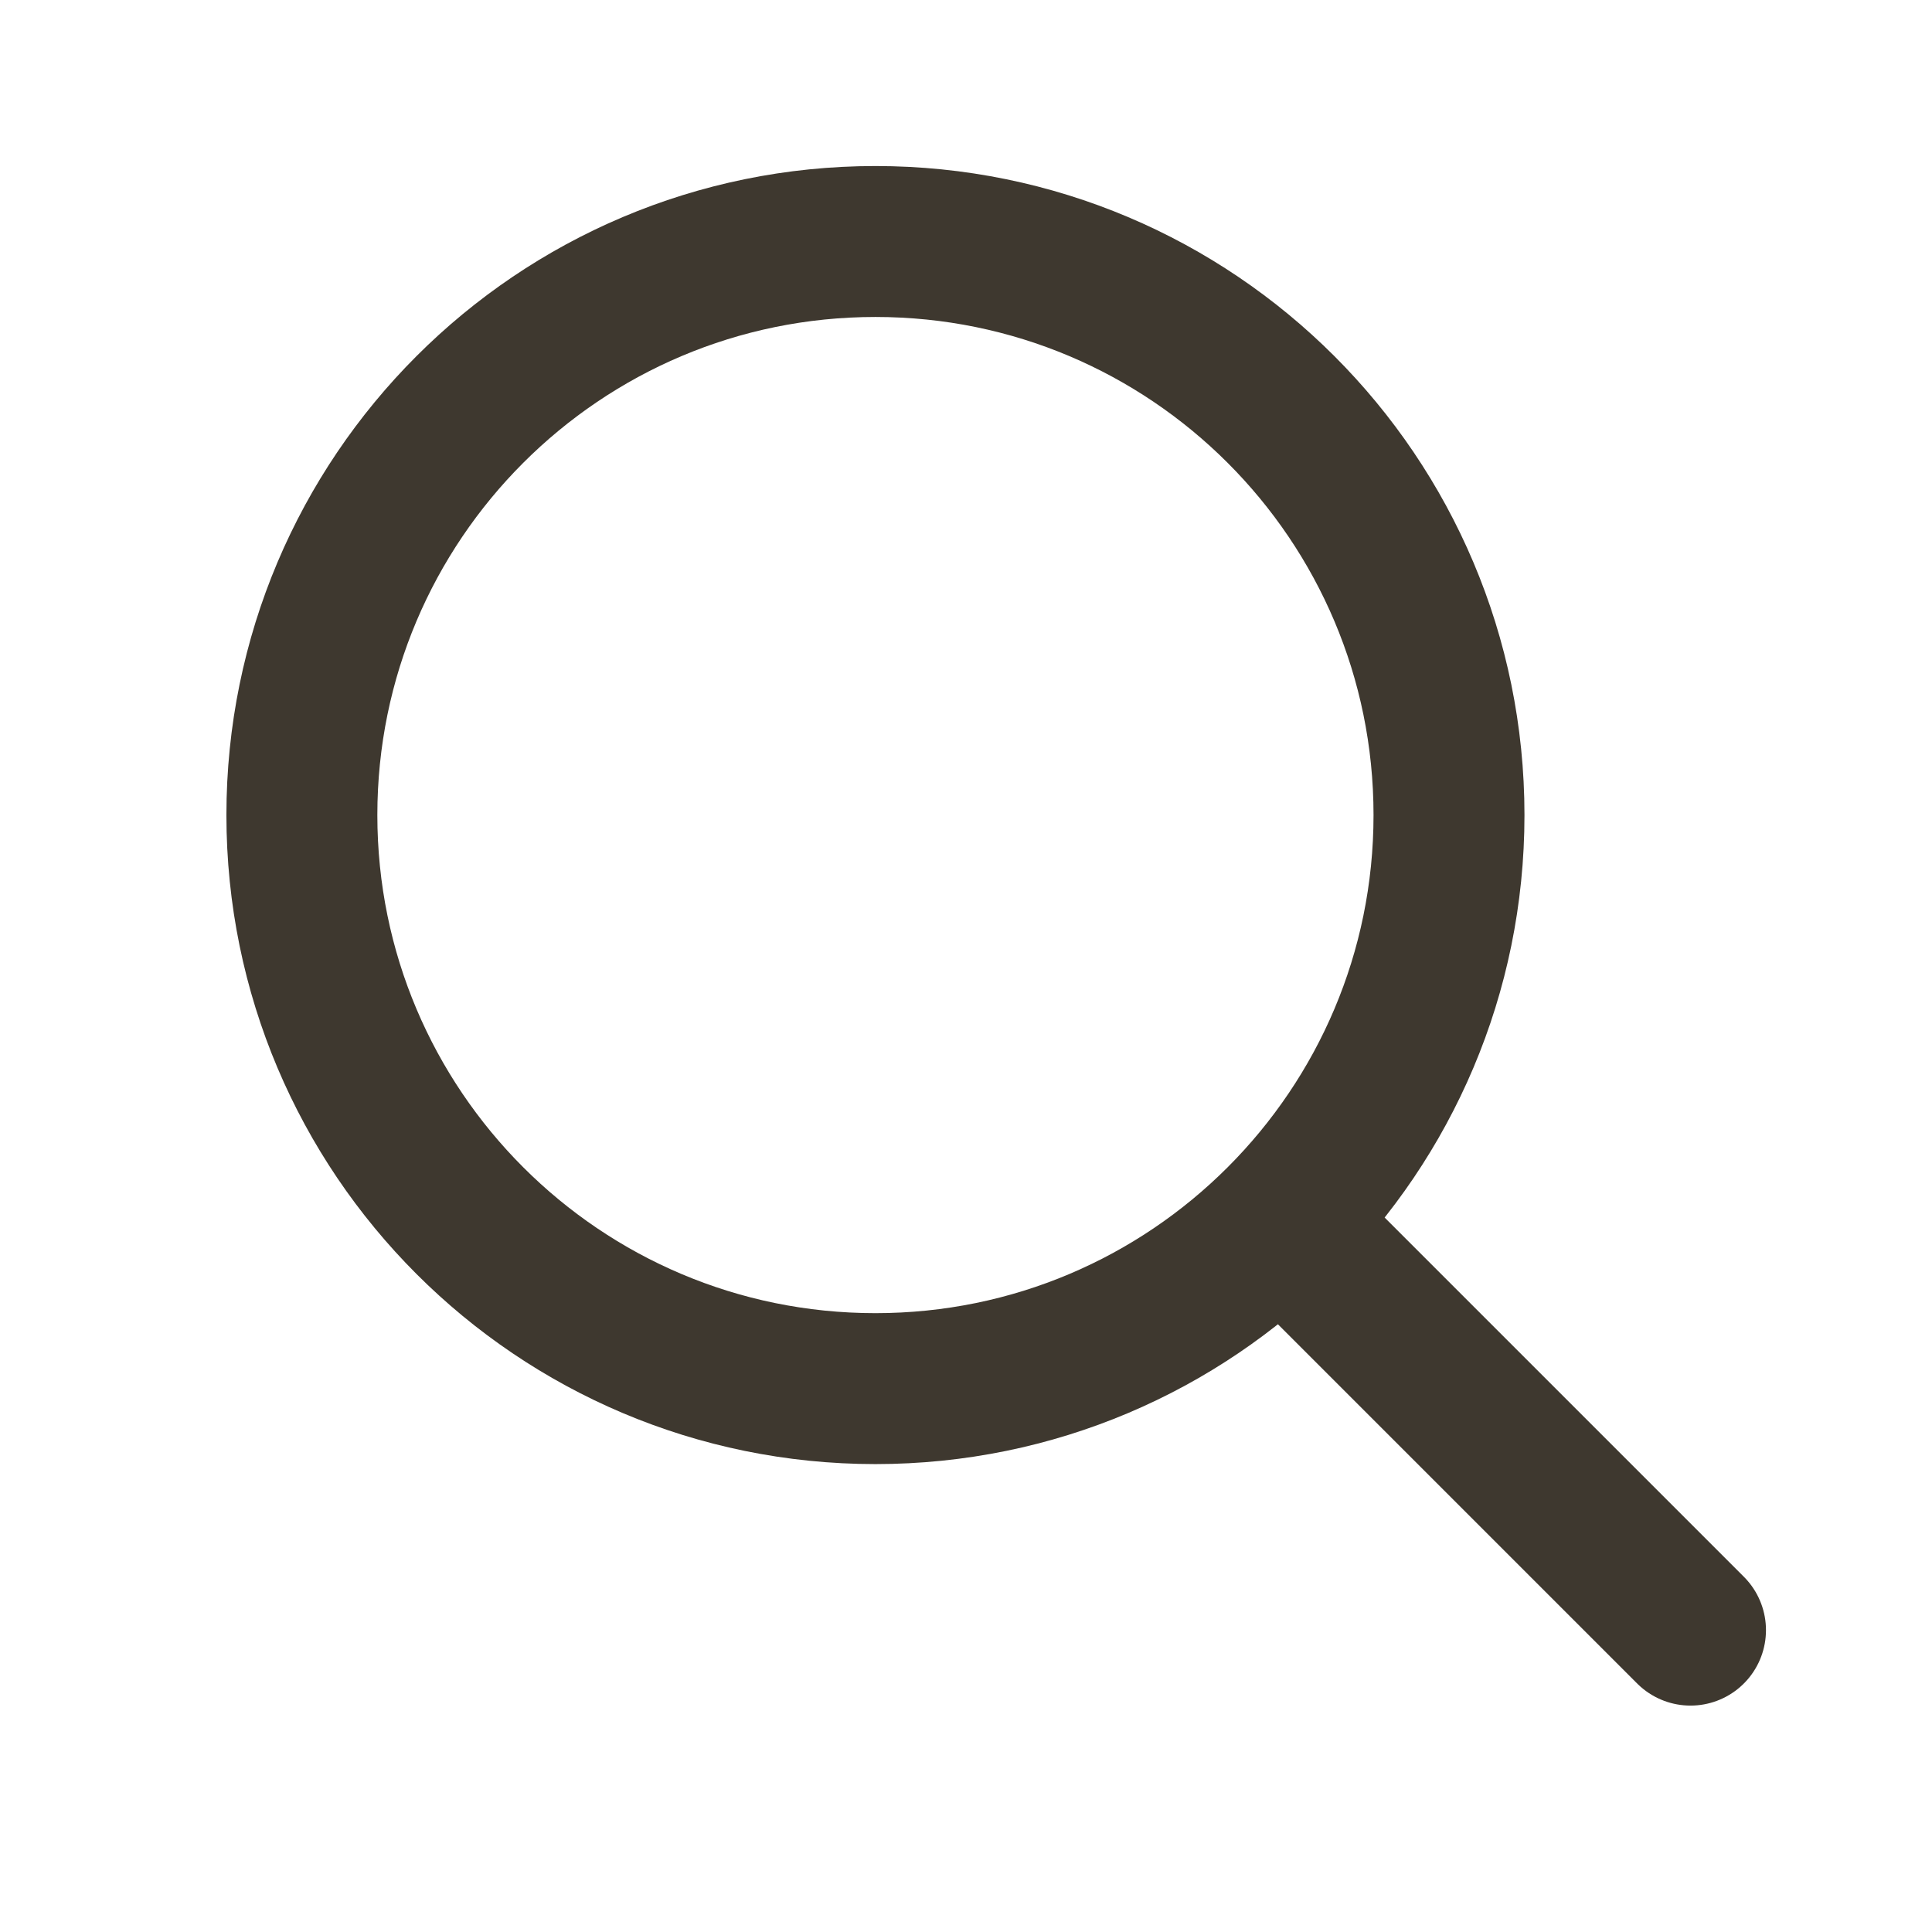
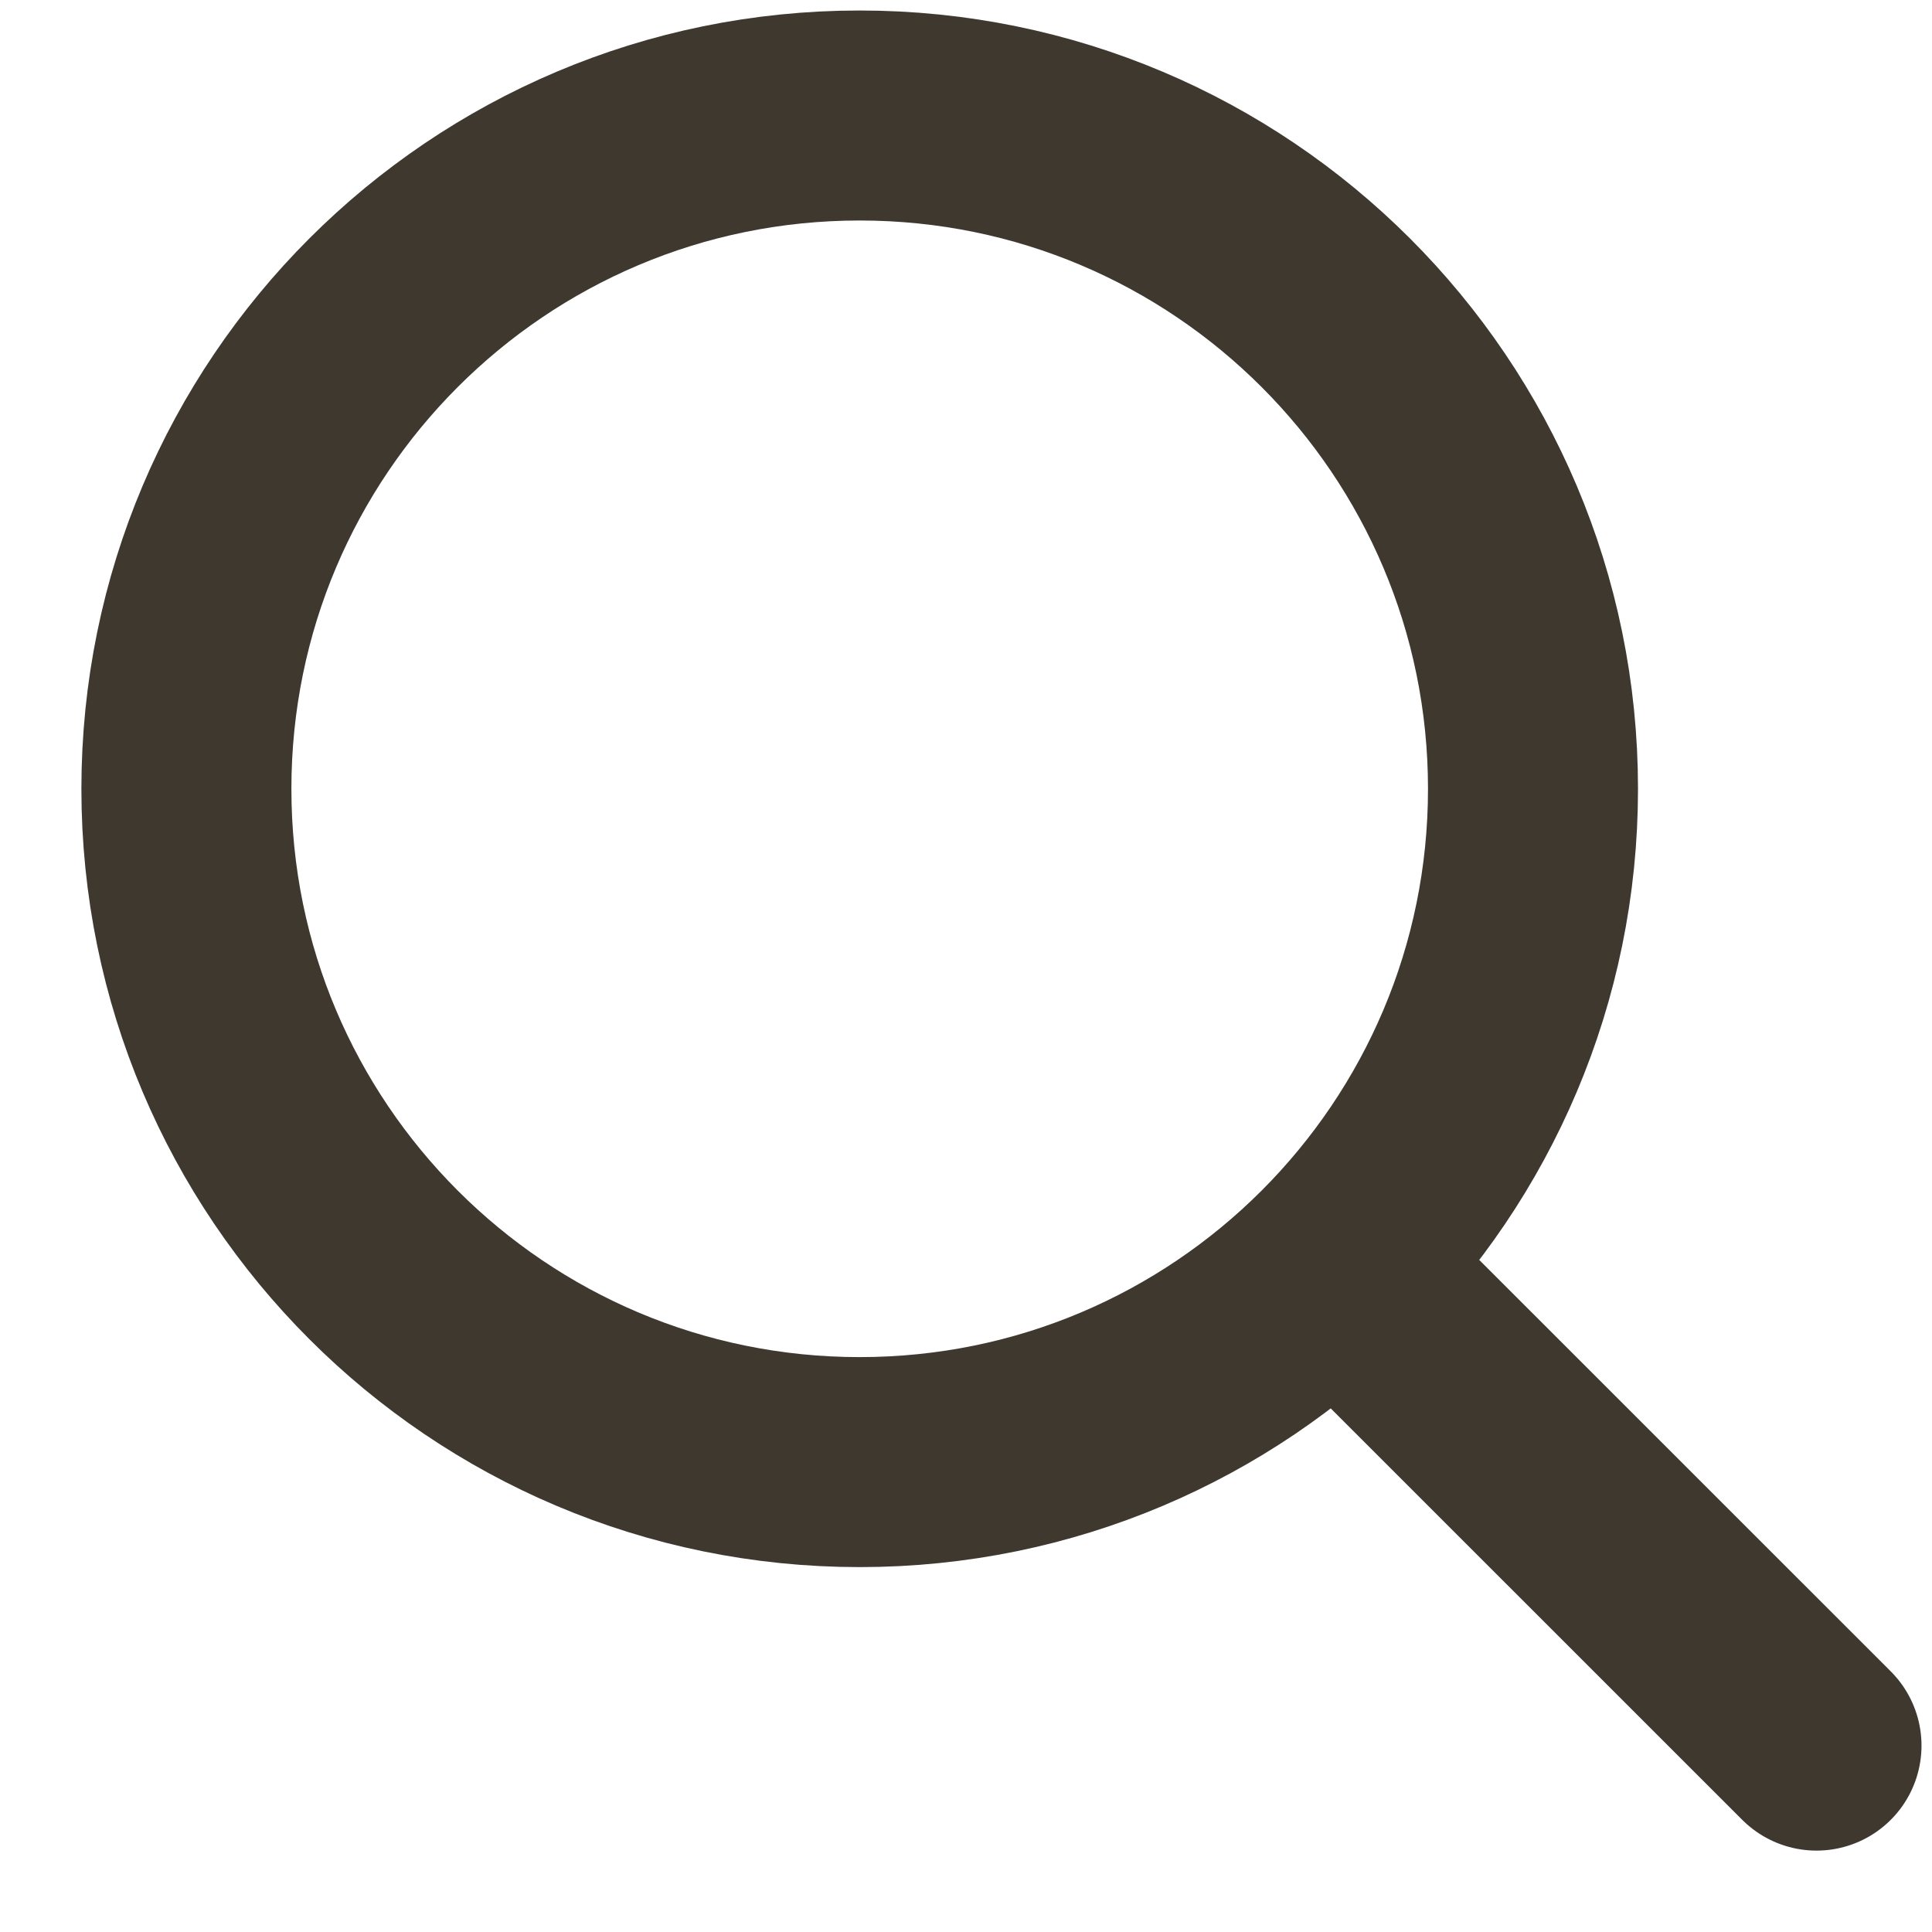
- <svg xmlns="http://www.w3.org/2000/svg" width="32" height="32" viewBox="0 0 32 32" fill="none">
-   <path d="M22 21L28 27" stroke="#3E382F" stroke-width="2.5" stroke-linecap="round" stroke-linejoin="round" />
-   <path d="M14.5 23C19.747 23 24 18.747 24 13.5C24 8.253 19.747 4 14.5 4C9.253 4 5 8.253 5 13.5C5 18.747 9.253 23 14.5 23Z" stroke="#3E382F" stroke-width="2.5" stroke-linecap="round" stroke-linejoin="round" />
+ <svg xmlns="http://www.w3.org/2000/svg" width="23" height="23" viewBox="0 0 23 23" fill="none">
+   <path d="M16.562 15.719L21.625 20.781" stroke="#3E382F" stroke-width="2.5" stroke-linecap="round" stroke-linejoin="round" />
+   <path d="M10.234 17.406C14.661 17.406 18.25 13.818 18.25 9.391C18.25 4.964 14.661 1.375 10.234 1.375C5.807 1.375 2.219 4.964 2.219 9.391C2.219 13.818 5.807 17.406 10.234 17.406Z" stroke="#3E382F" stroke-width="2.5" stroke-linecap="round" stroke-linejoin="round" />
</svg>
